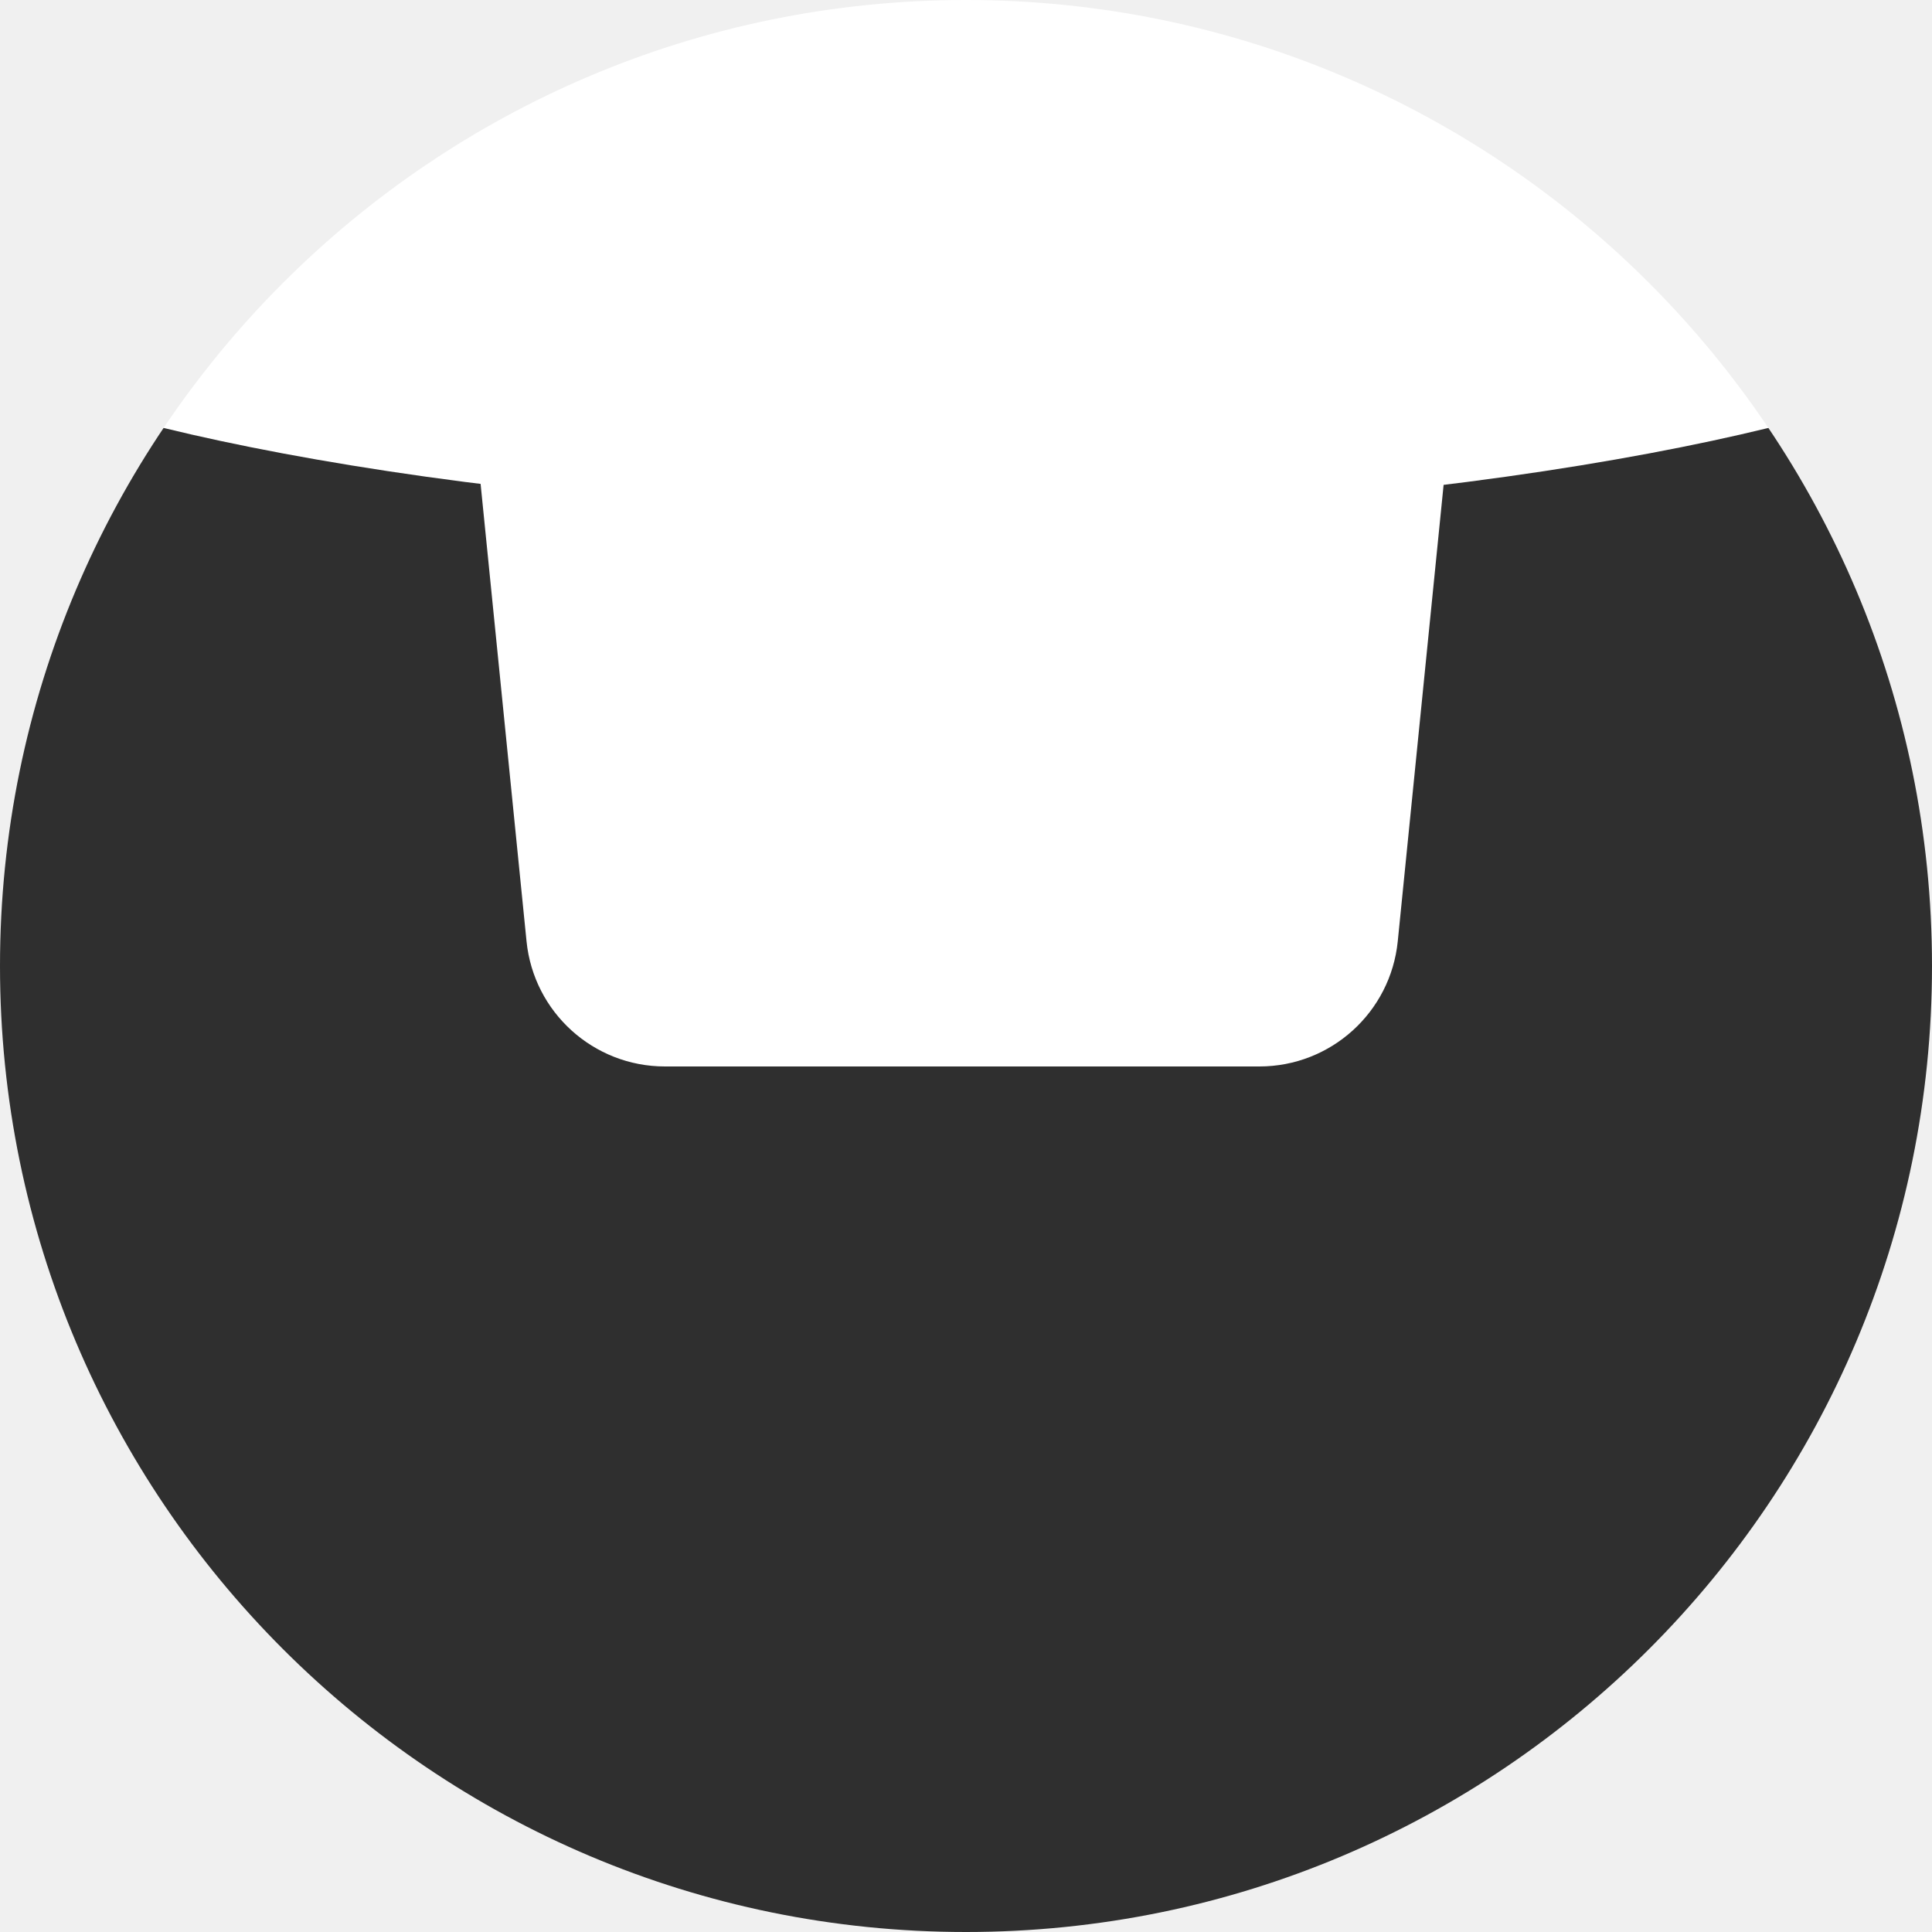
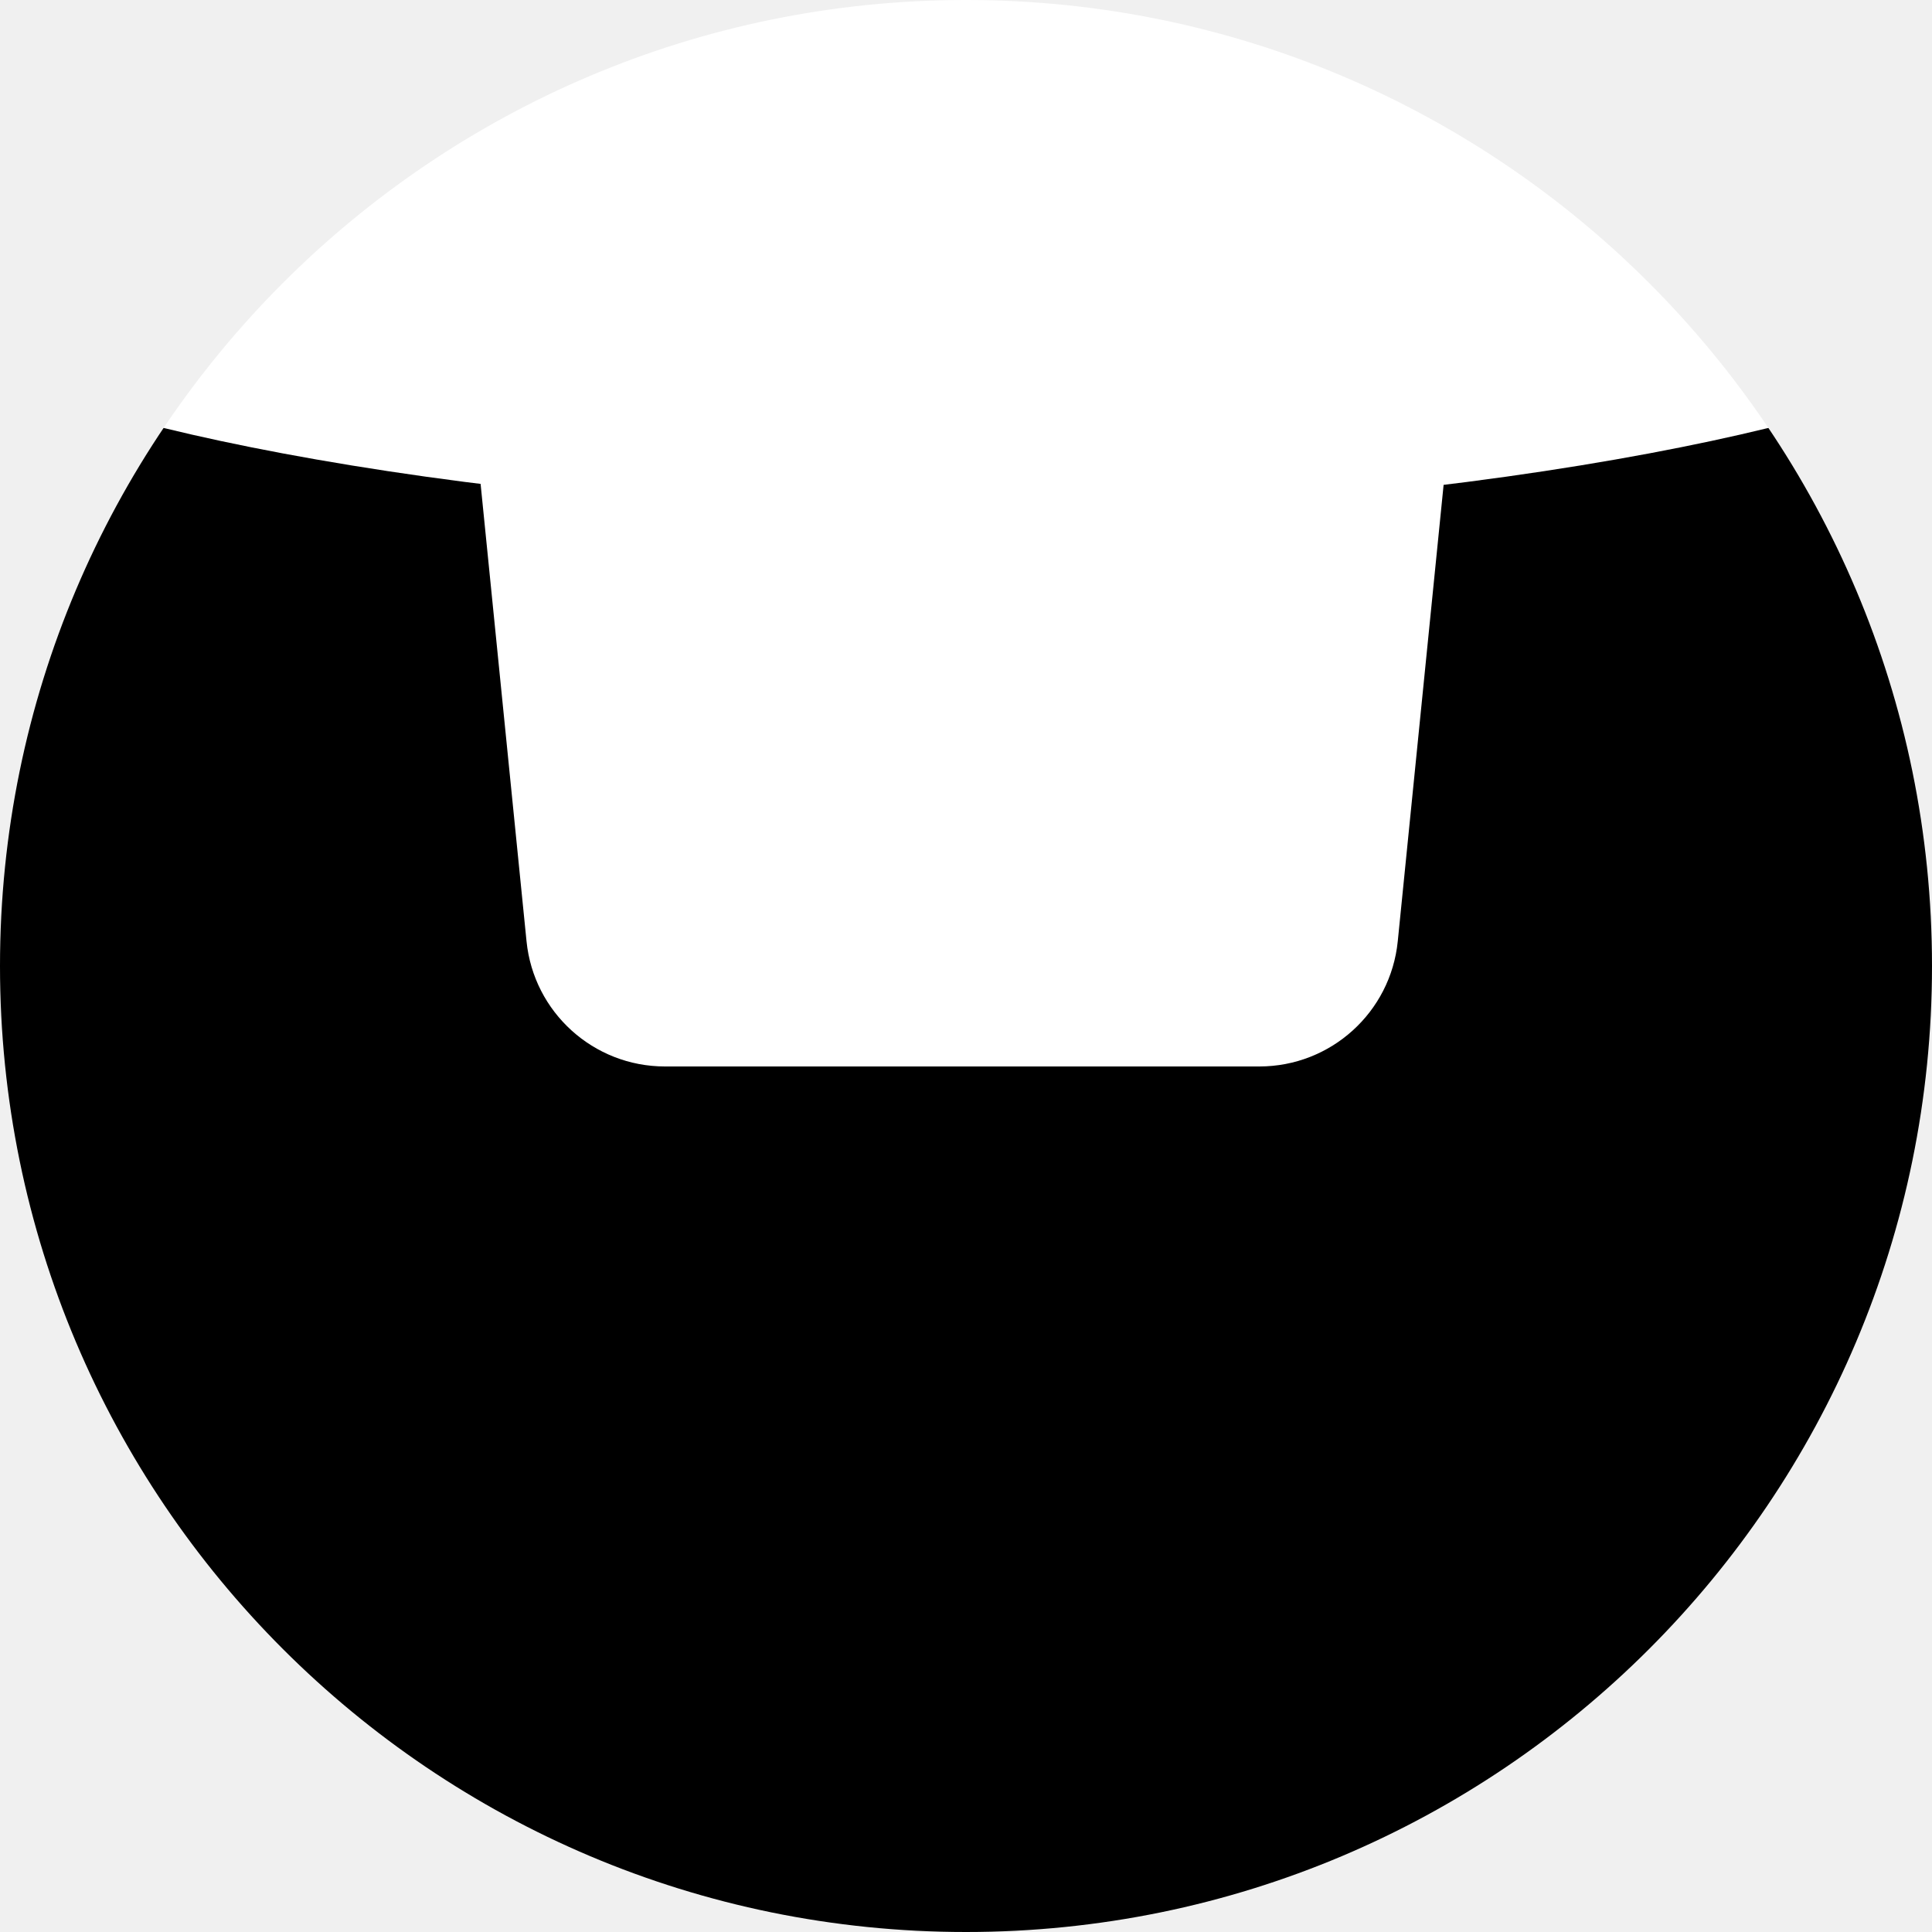
<svg xmlns="http://www.w3.org/2000/svg" width="250" height="250" fill="none">
  <mask id="a" style="mask-type:alpha" maskUnits="userSpaceOnUse" x="0" y="0" width="250" height="250">
    <circle cx="125" cy="125" r="125" fill="#C4C4C4" />
  </mask>
  <g mask="url(#a)">
-     <path fill="#2F2F2F" d="M0 0h250v250H0z" />
+     <path fill="#000" d="M0 0h250v250H0z" />
    <path d="M0 26.408A18 18 0 0 1 10.317 10.13l107-50.504a18 18 0 0 1 15.366 0l107 50.505A18 18 0 0 1 250 26.407v3.378c0 9.94-8.059 18-18 18H18c-9.941 0-18-8.06-18-18v-3.378Z" fill="#fff" />
    <path d="M250 46.938c0 5.213-55.964 19.562-125 19.562S0 52.151 0 46.938C0 41.726 55.964 37.5 125 37.5s125 4.226 125 9.438Z" fill="#fff" />
    <path d="M61.79 58.643c-1.065-10.599 7.257-19.799 17.91-19.799h89.605c10.652 0 18.974 9.2 17.909 19.8l-6.344 63.155c-.924 9.198-8.665 16.201-17.909 16.201H86.043c-9.244 0-16.986-7.003-17.91-16.201L61.79 58.643Z" fill="#fff" />
  </g>
</svg>
